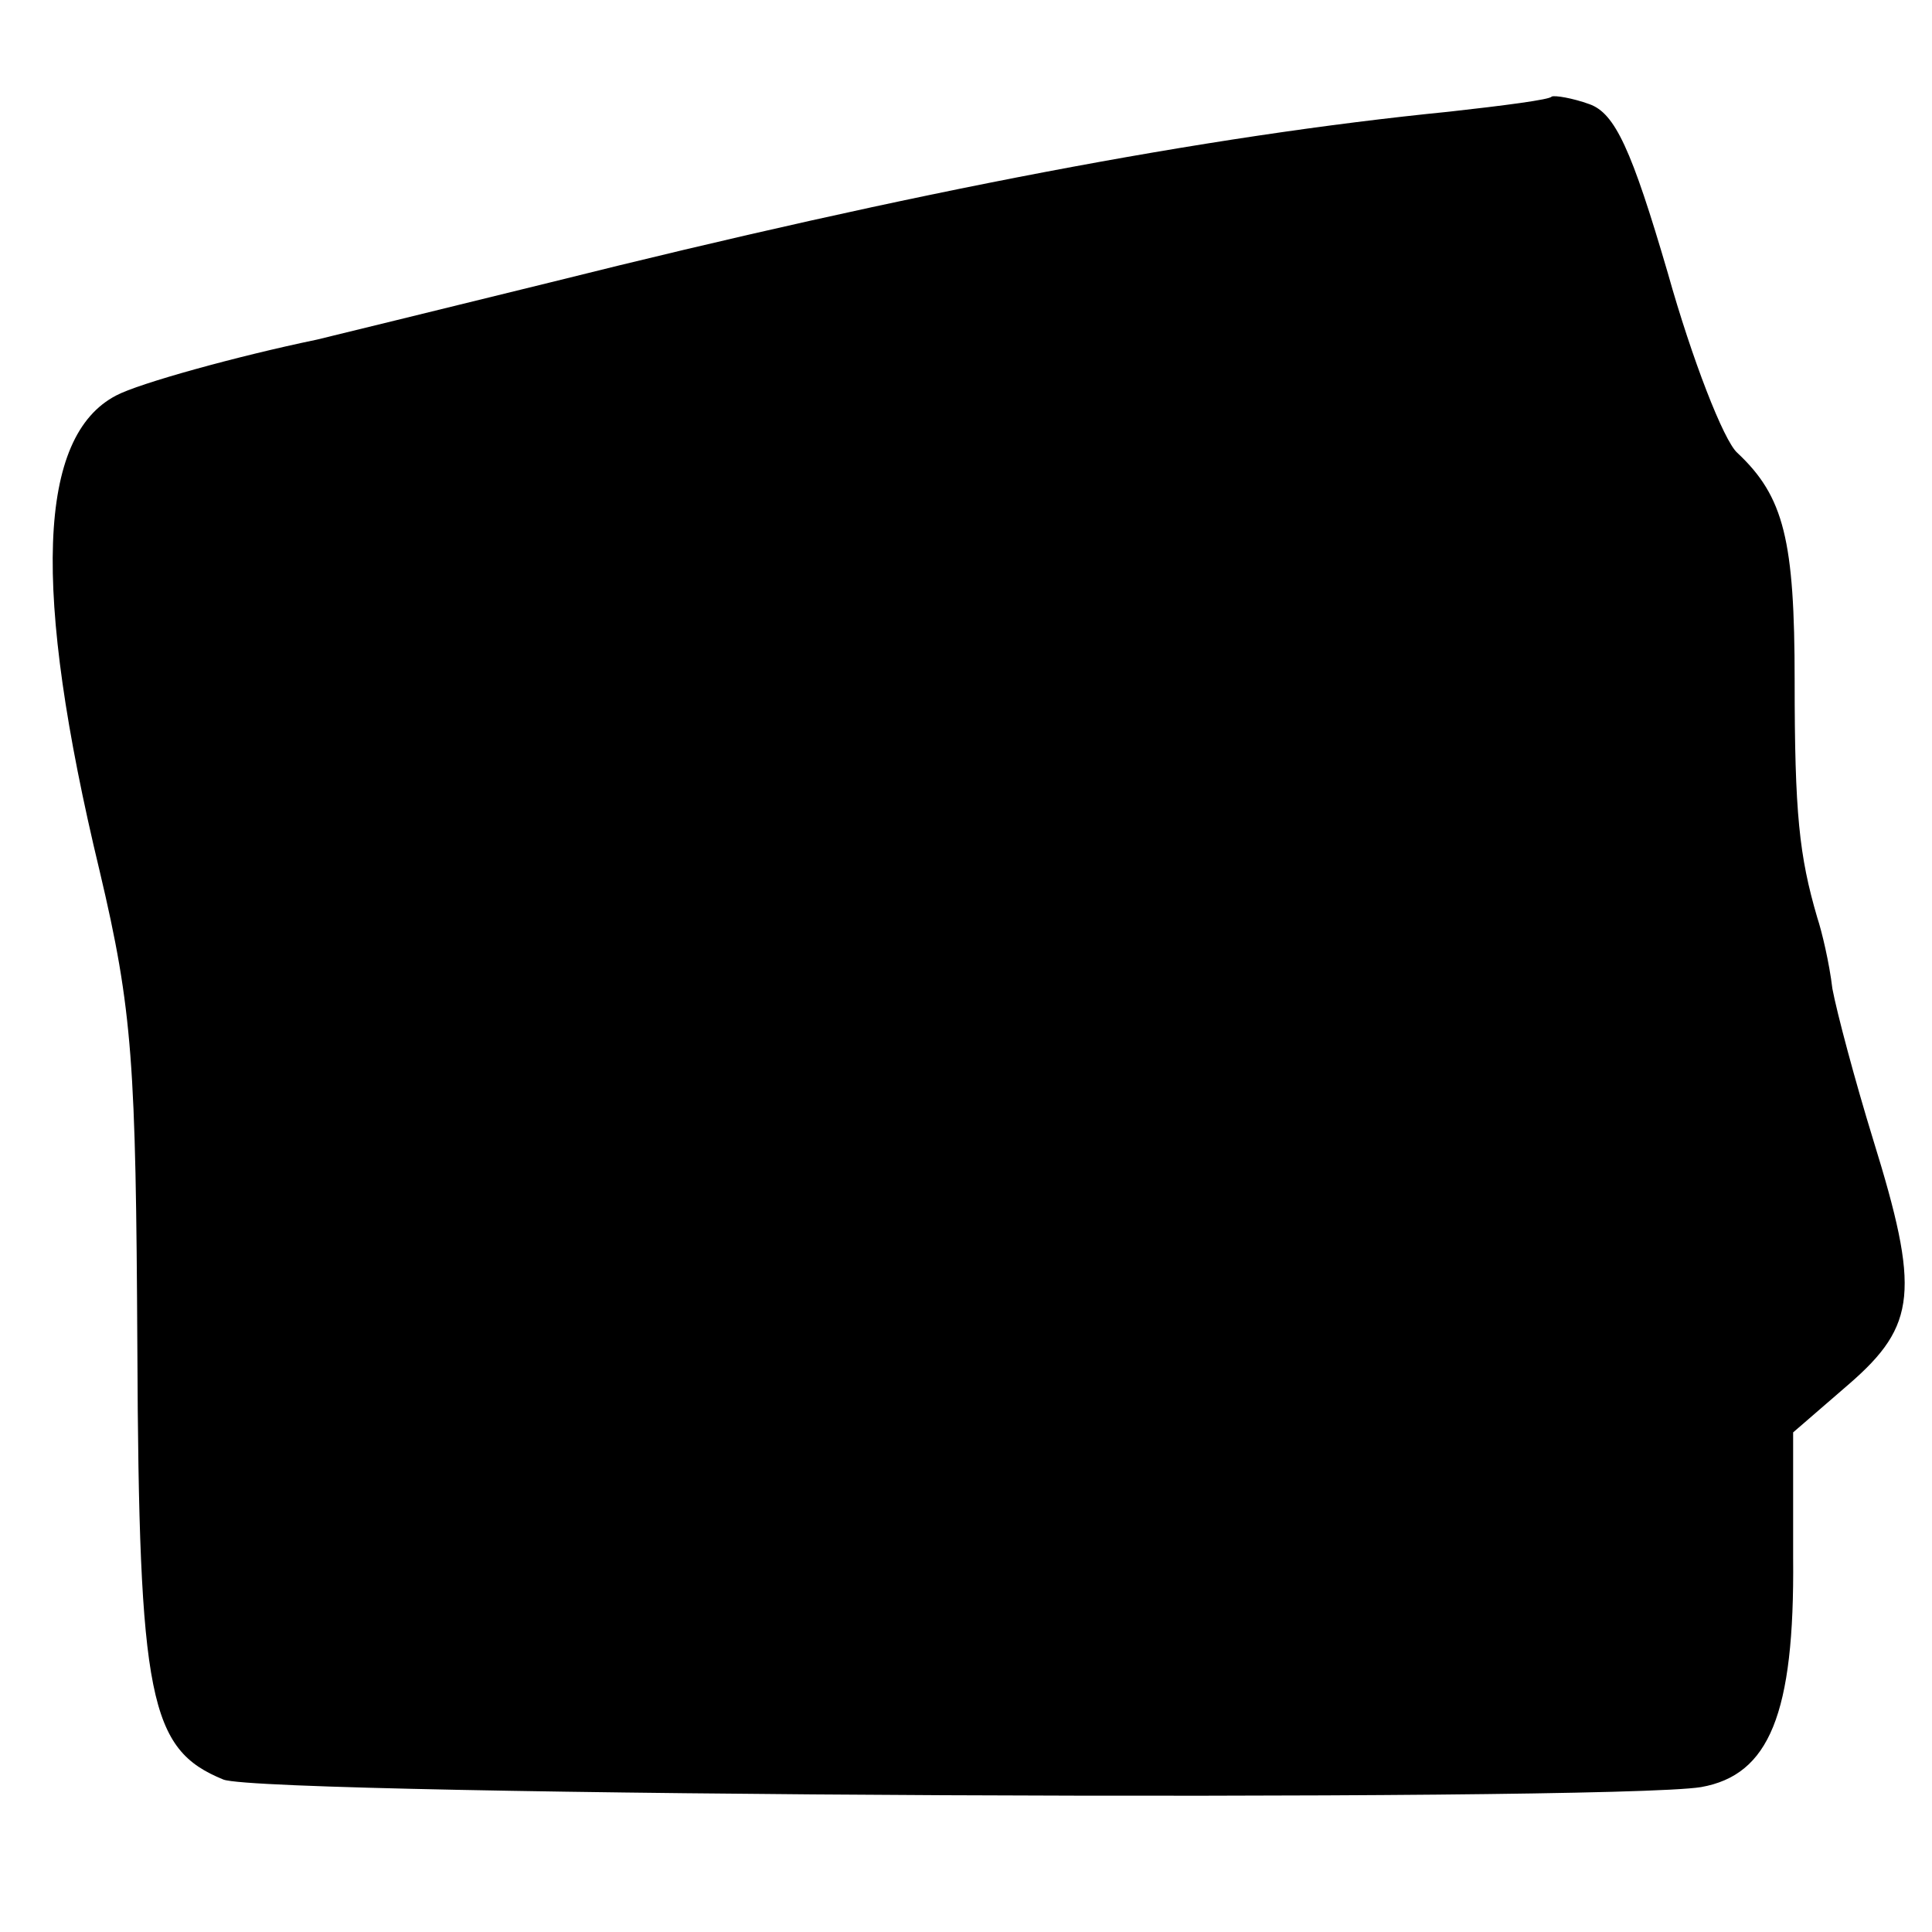
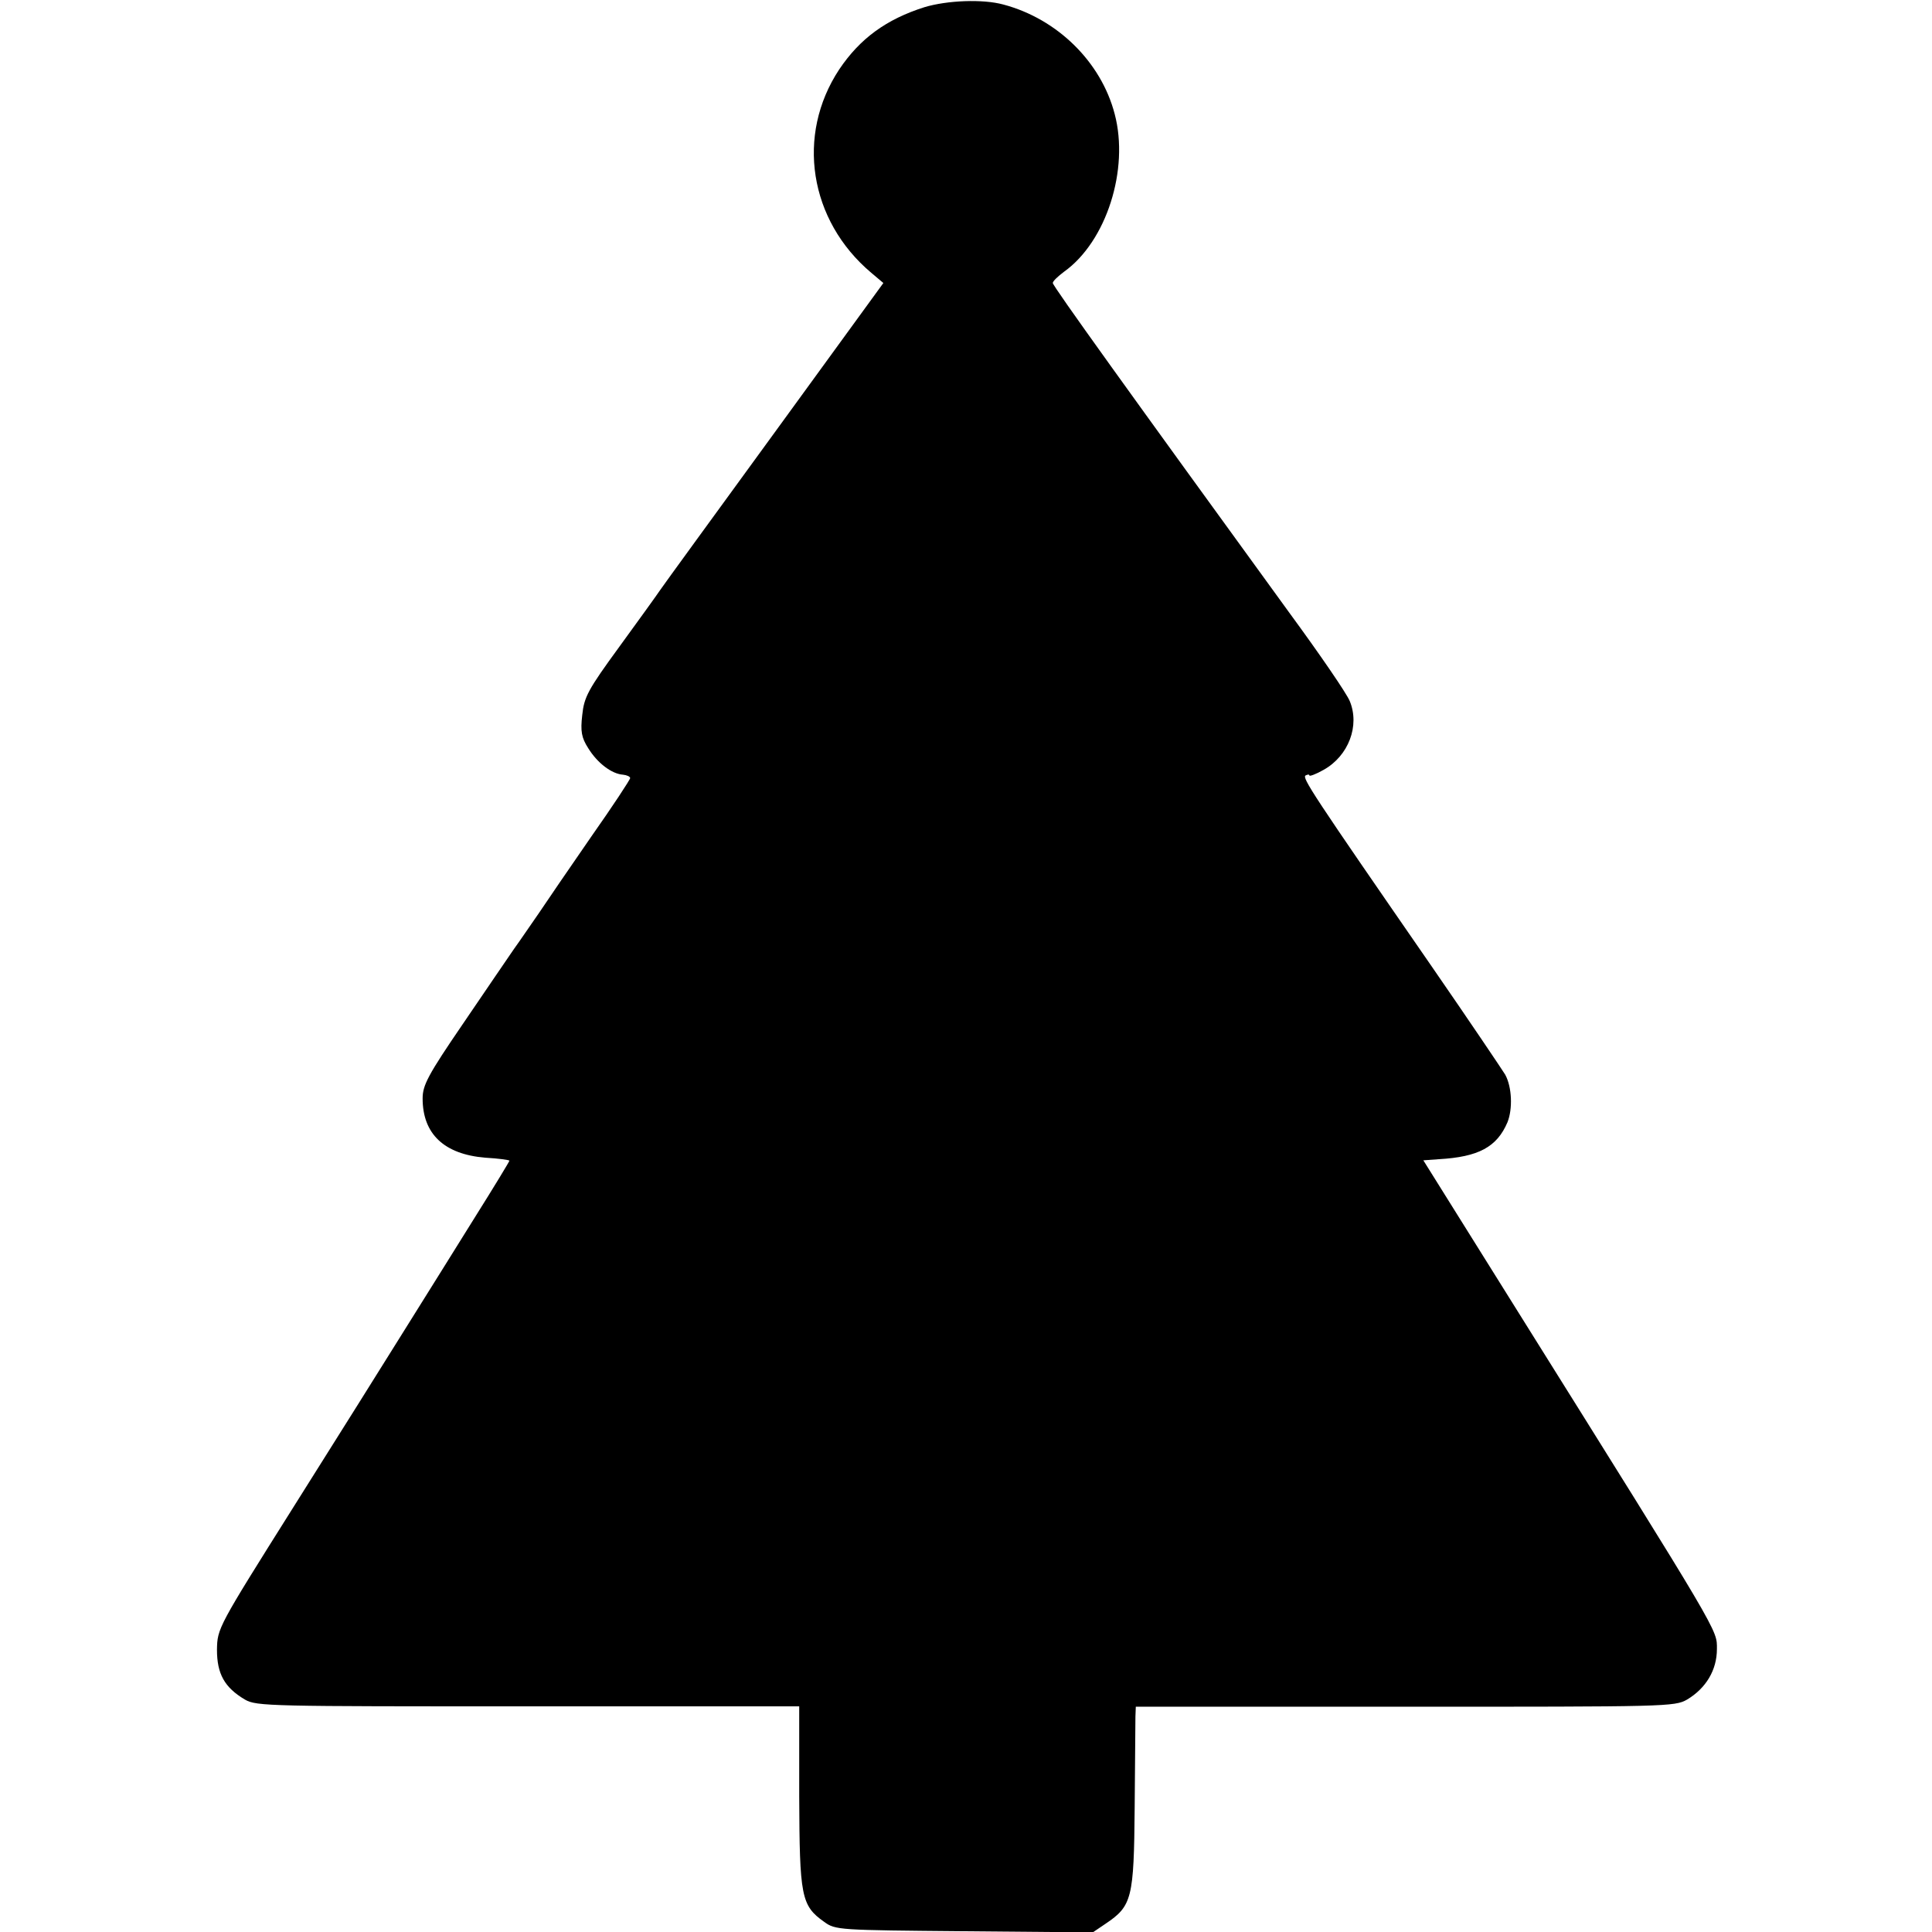
- <svg xmlns="http://www.w3.org/2000/svg" version="1.0" width="128pt" height="128pt" viewBox="0 0 128 128" preserveAspectRatio="xMidYMid meet">
-   <g transform="translate(0,128) scale(0.1,-0.1)" fill="#000000" stroke="none">
-     <path d="M1028 1216 c-1 -2 -32 -6 -68 -10 -161 -16 -355 -53 -595 -113 -77 -19 -147 -36 -155 -38 -53 -11 -118 -29 -133 -37 -52 -27 -56 -128 -11 -315 22 -93 24 -128 25 -316 1 -233 8 -266 57 -286 28 -11 917 -15 979 -5 45 8 62 48 61 152 l0 83 37 32 c45 39 47 62 16 162 -12 39 -24 84 -27 100 -2 17 -7 38 -10 47 -12 41 -15 69 -15 157 0 93 -7 122 -38 151 -9 8 -30 62 -46 119 -24 82 -35 106 -52 112 -11 4 -23 6 -25 5z" />
+ <svg xmlns="http://www.w3.org/2000/svg" version="1.0" width="512pt" height="512pt" viewBox="0 0 512 512" preserveAspectRatio="xMidYMid meet">
+   <g transform="translate(0,512) scale(0.1,-0.1)" fill="#000000" stroke="none">
+     <path d="M2450 5101 c-101 -32 -171 -83 -226 -165 -115 -174 -80 -400 85 -539 l32 -27 -288 -396 c-158 -217 -295 -405 -303 -417 -8 -12 -57 -80 -108 -150 -84 -115 -94 -134 -99 -182 -5 -43 -2 -60 16 -88 24 -39 62 -68 92 -70 10 -1 19 -5 19 -9 0 -4 -46 -74 -103 -155 -56 -81 -119 -173 -139 -203 -21 -30 -50 -73 -66 -95 -15 -22 -76 -111 -135 -198 -93 -136 -107 -163 -107 -198 0 -94 57 -148 166 -157 35 -2 64 -6 64 -8 0 -2 -40 -68 -89 -146 -49 -79 -133 -213 -186 -298 -53 -85 -187 -299 -298 -475 -200 -318 -201 -320 -202 -377 0 -64 20 -100 74 -132 31 -18 66 -18 751 -18 l718 0 0 -238 c1 -265 5 -290 66 -333 30 -22 38 -22 371 -25 l341 -3 34 23 c70 47 75 67 77 308 1 118 2 227 2 241 l1 26 714 0 c692 0 714 0 747 19 50 30 79 78 79 134 0 52 13 30 -528 895 l-250 400 41 3 c105 6 154 32 182 98 14 35 12 93 -6 126 -6 10 -94 141 -197 290 -316 457 -342 497 -332 503 6 3 10 3 10 0 0 -3 17 3 38 15 66 37 96 117 69 182 -8 20 -80 125 -160 234 -422 581 -627 866 -627 874 0 5 14 18 30 30 112 80 173 271 134 418 -36 138 -152 252 -295 290 -55 15 -149 11 -209 -7z" />
  </g>
</svg>
